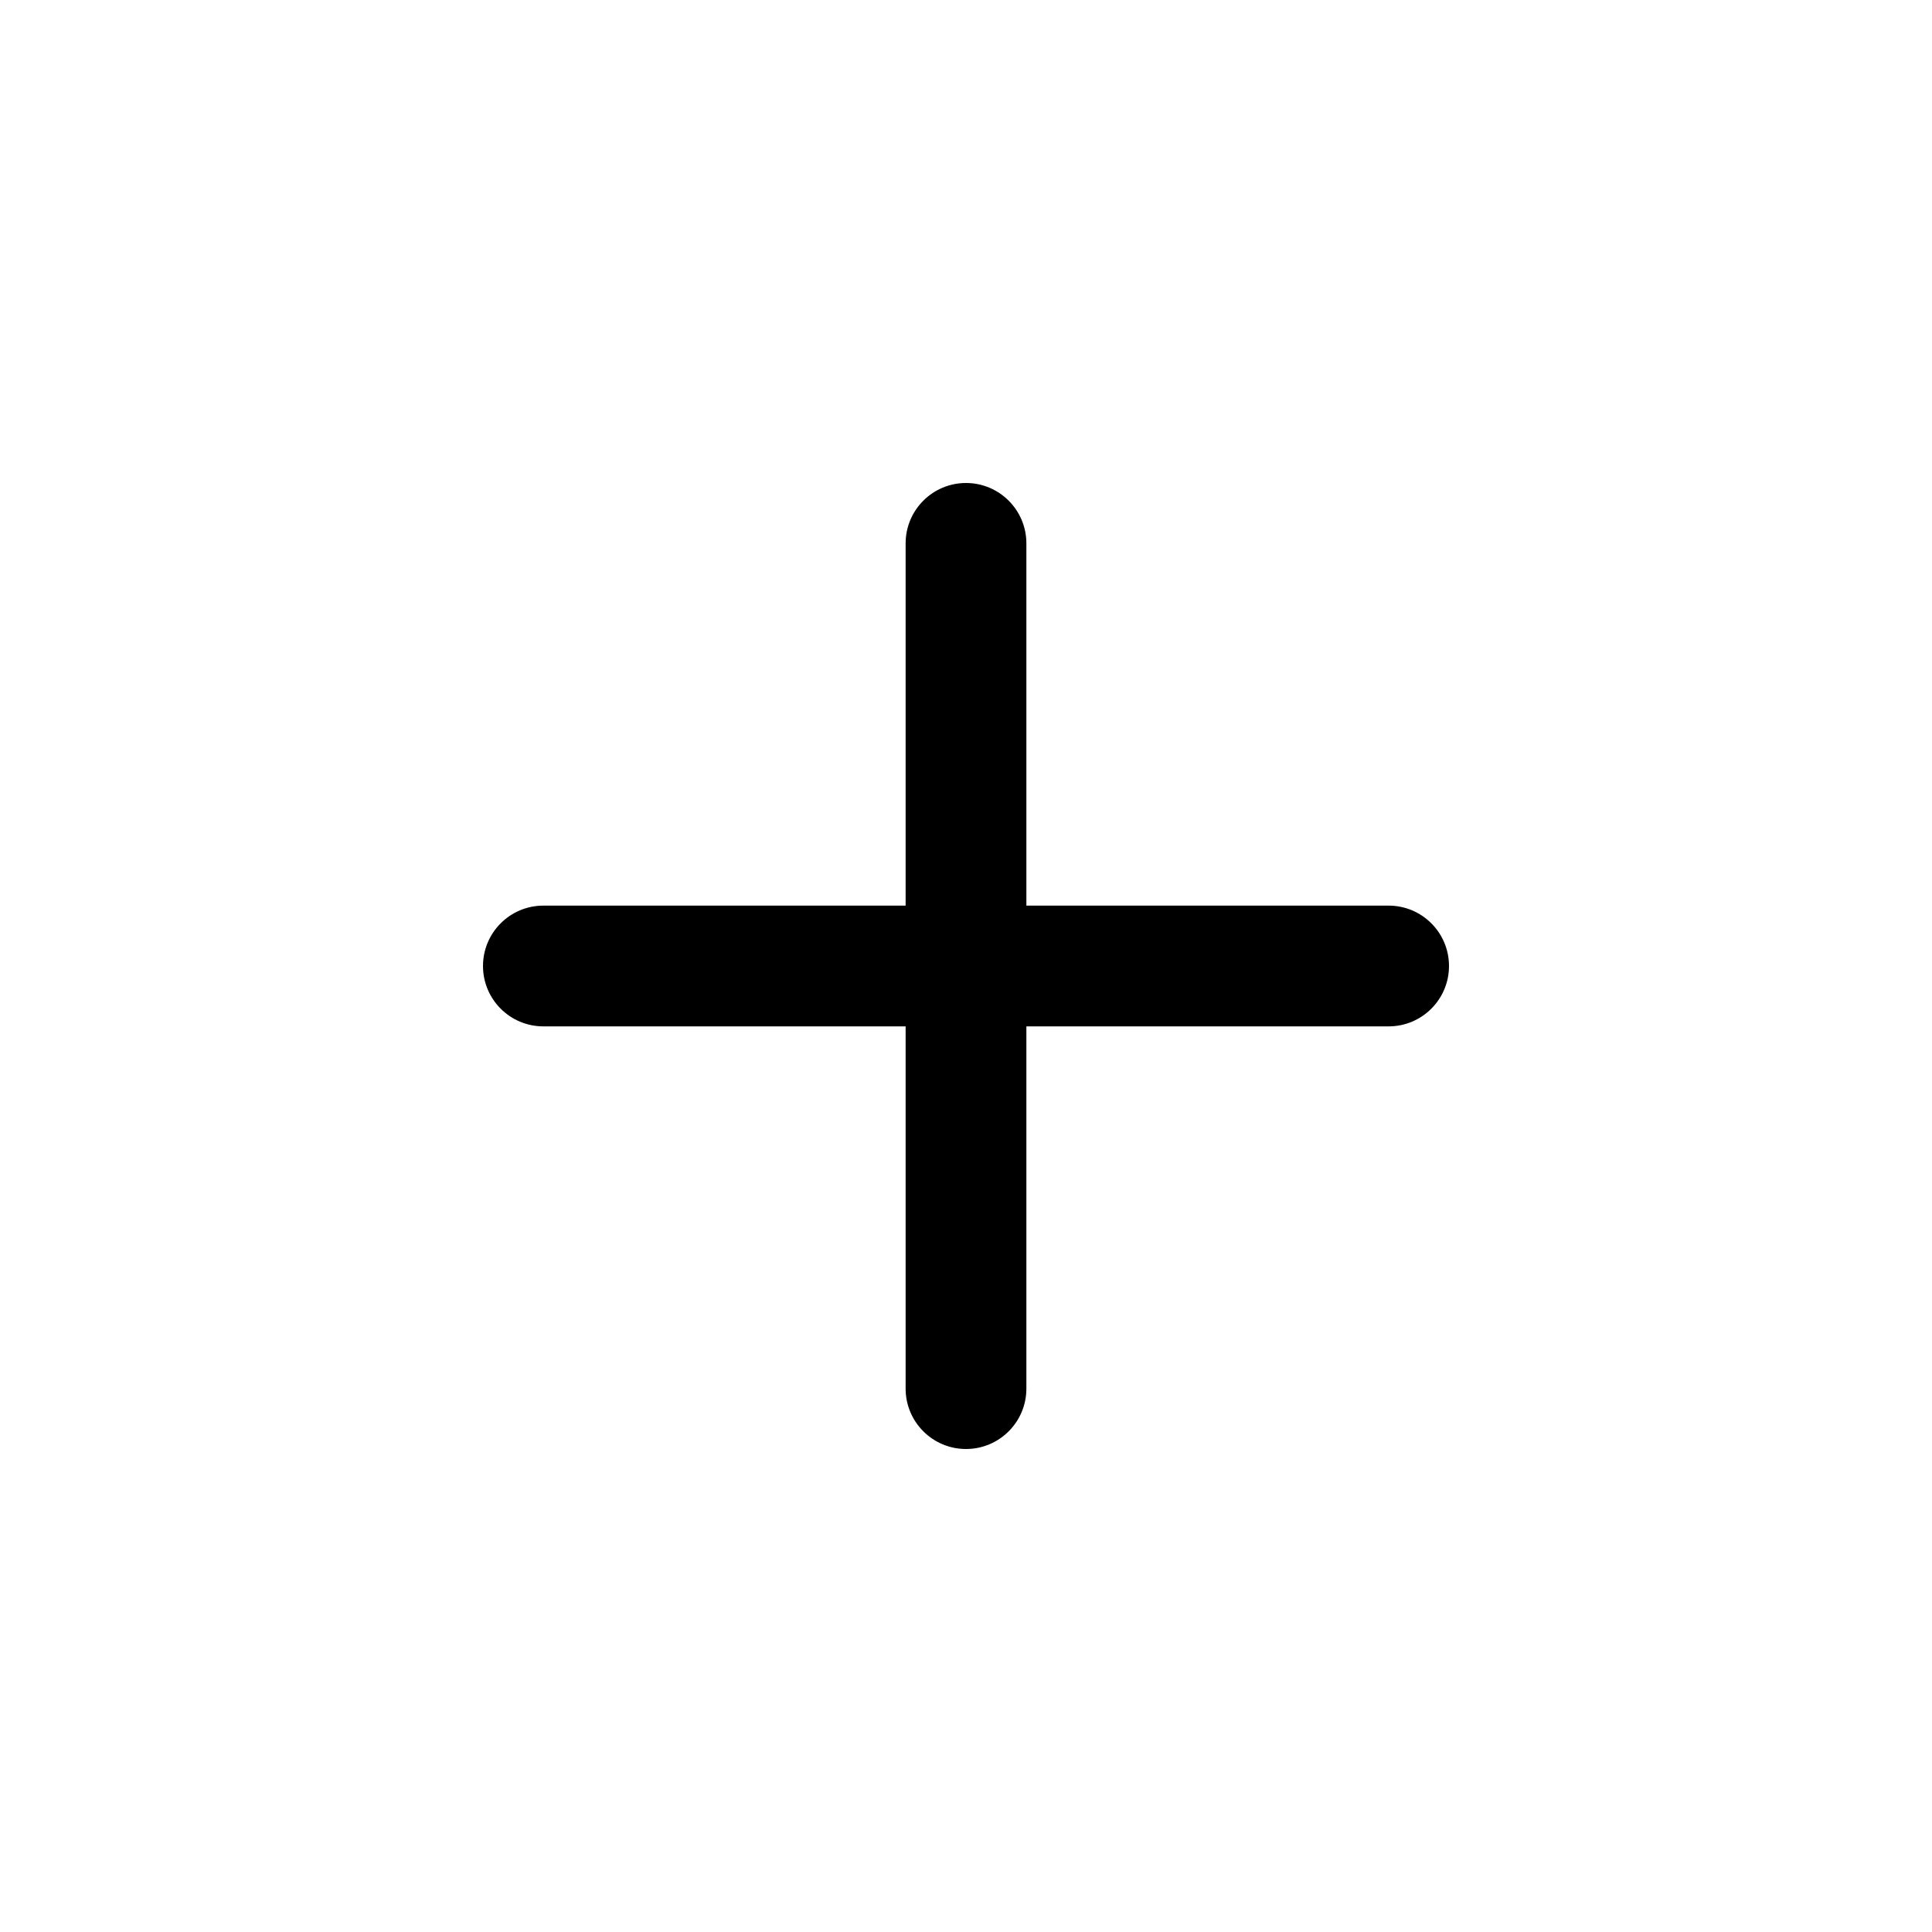
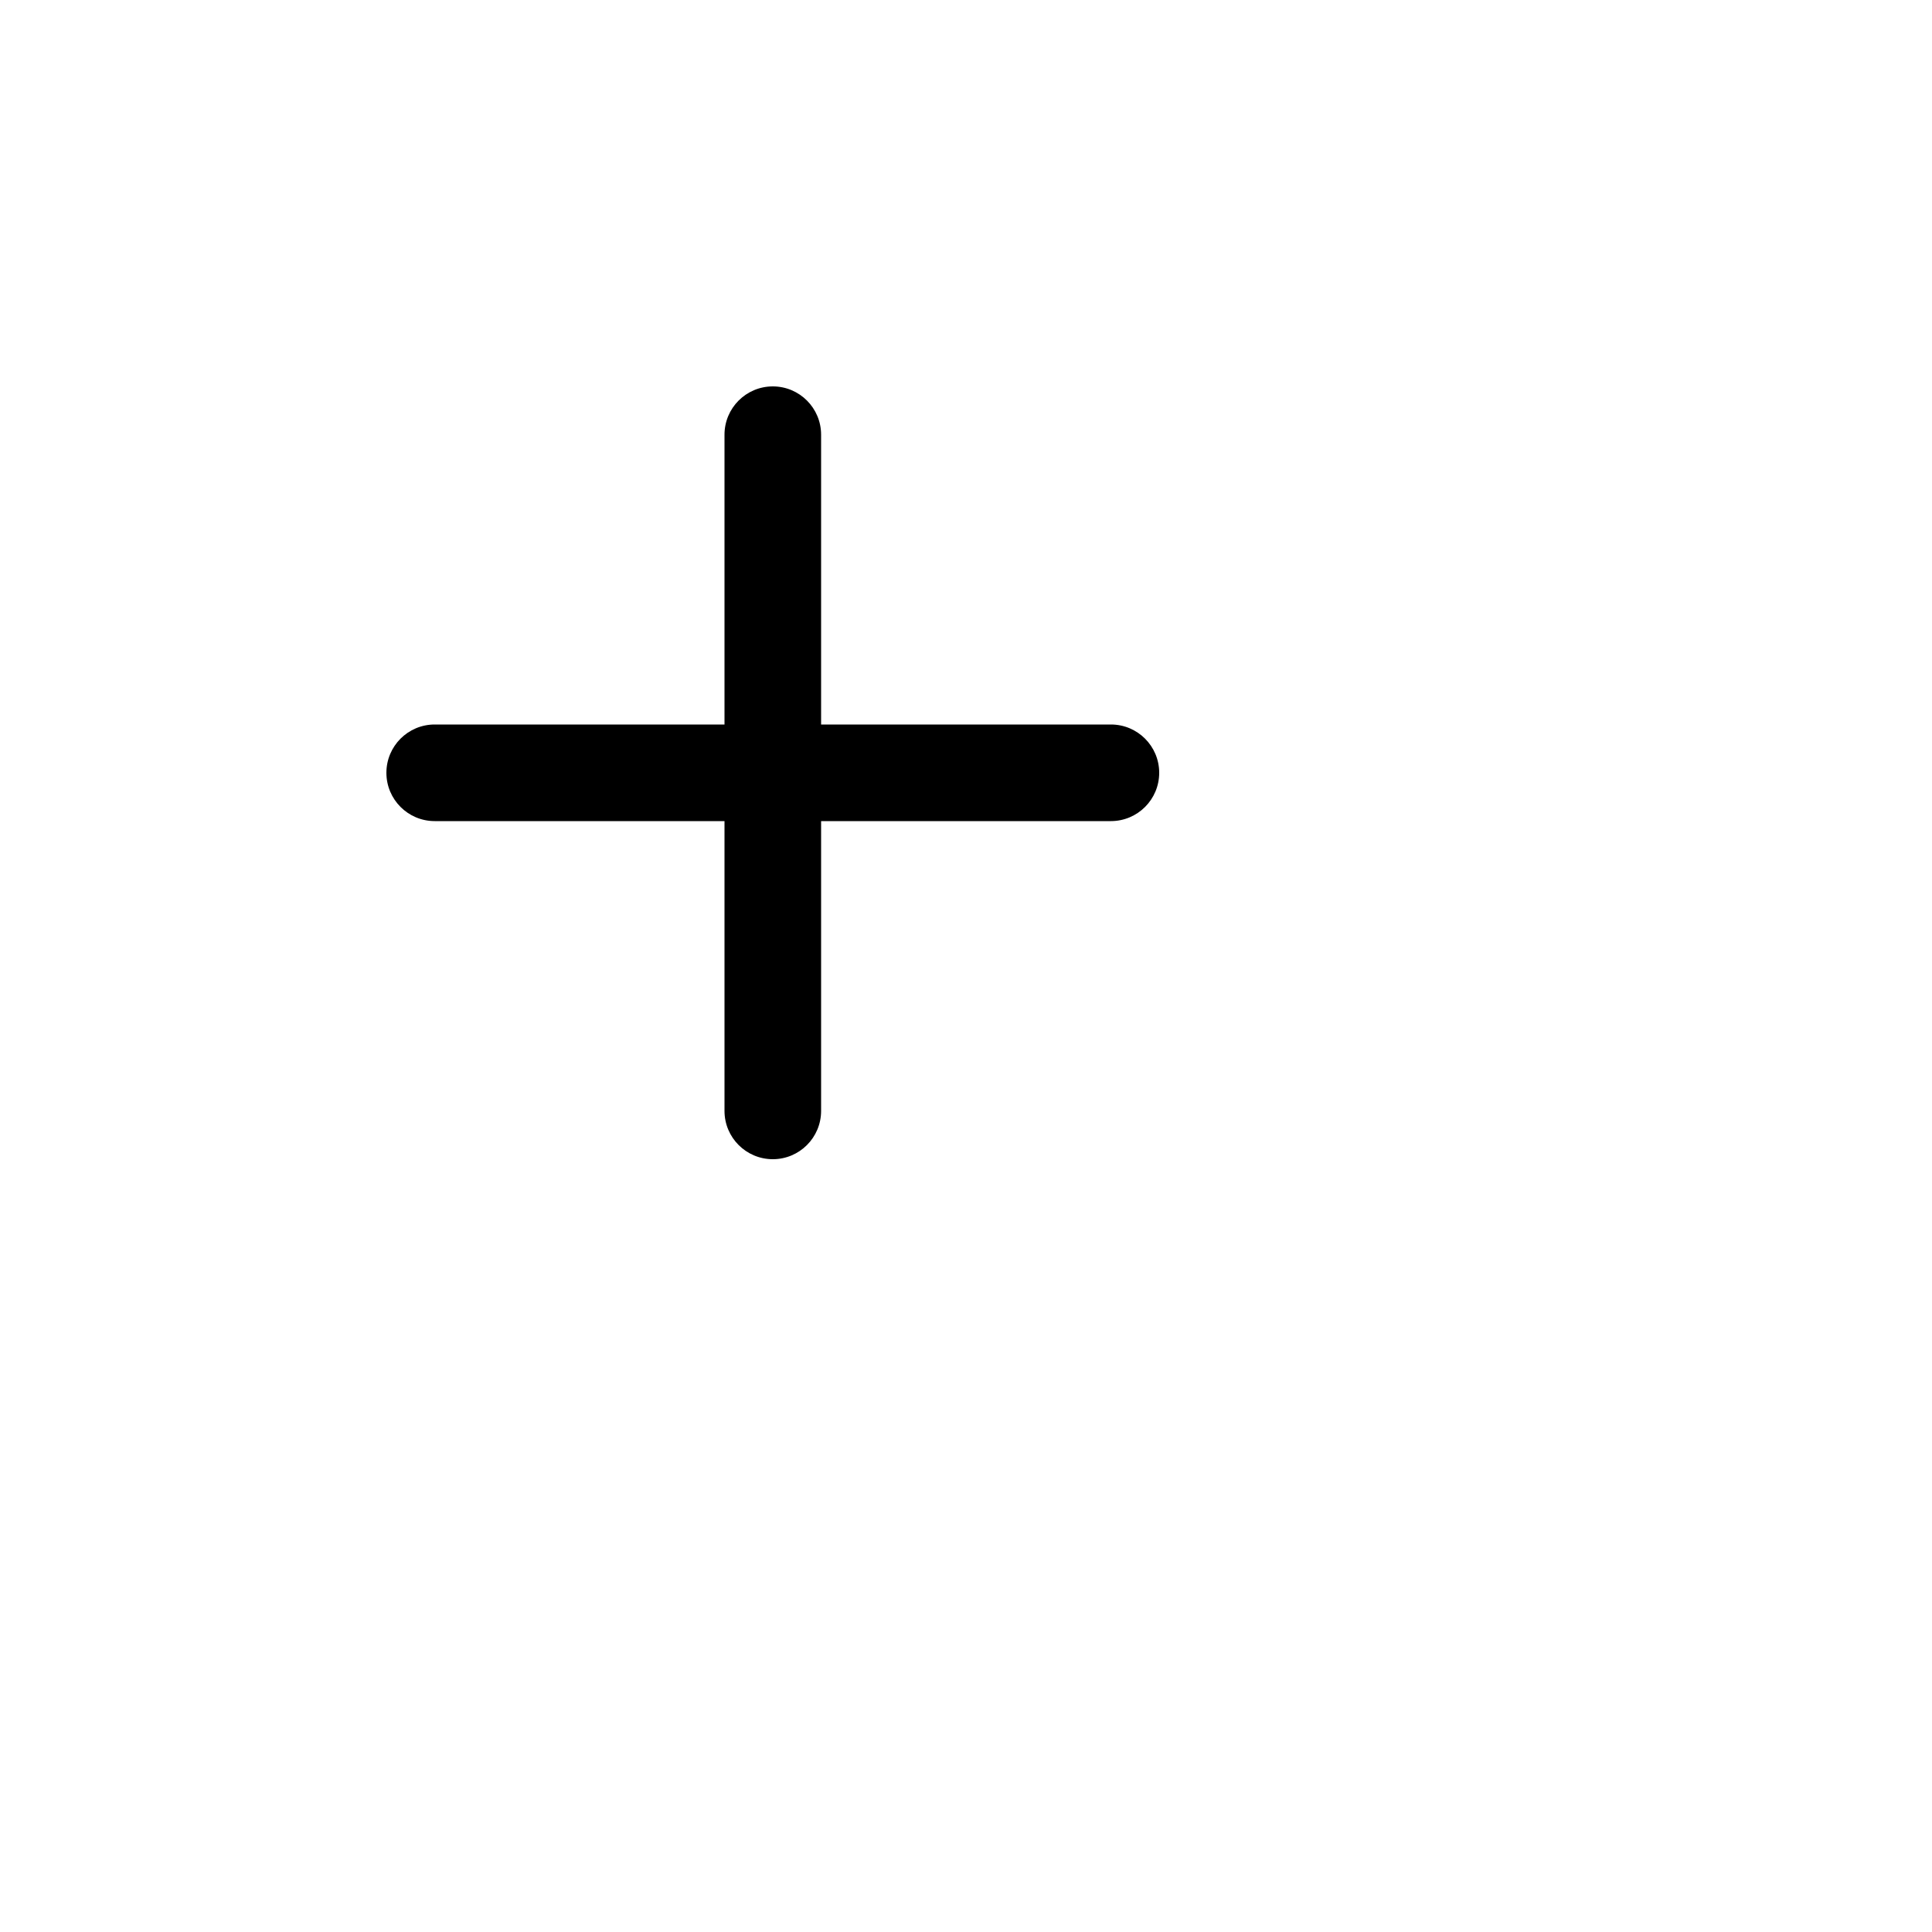
- <svg xmlns="http://www.w3.org/2000/svg" width="16" height="16" fill="currentColor" class="bi bi-plus">
+ <svg xmlns="http://www.w3.org/2000/svg" viewBox="0 0 20 20" fill="currentColor" class="bi bi-plus">
  <path d="M8 4a.5.5 0 0 1 .5.5v3h3a.5.5 0 0 1 0 1h-3v3a.5.5 0 0 1-1 0v-3h-3a.5.5 0 0 1 0-1h3v-3A.5.5 0 0 1 8 4z" />
</svg>
